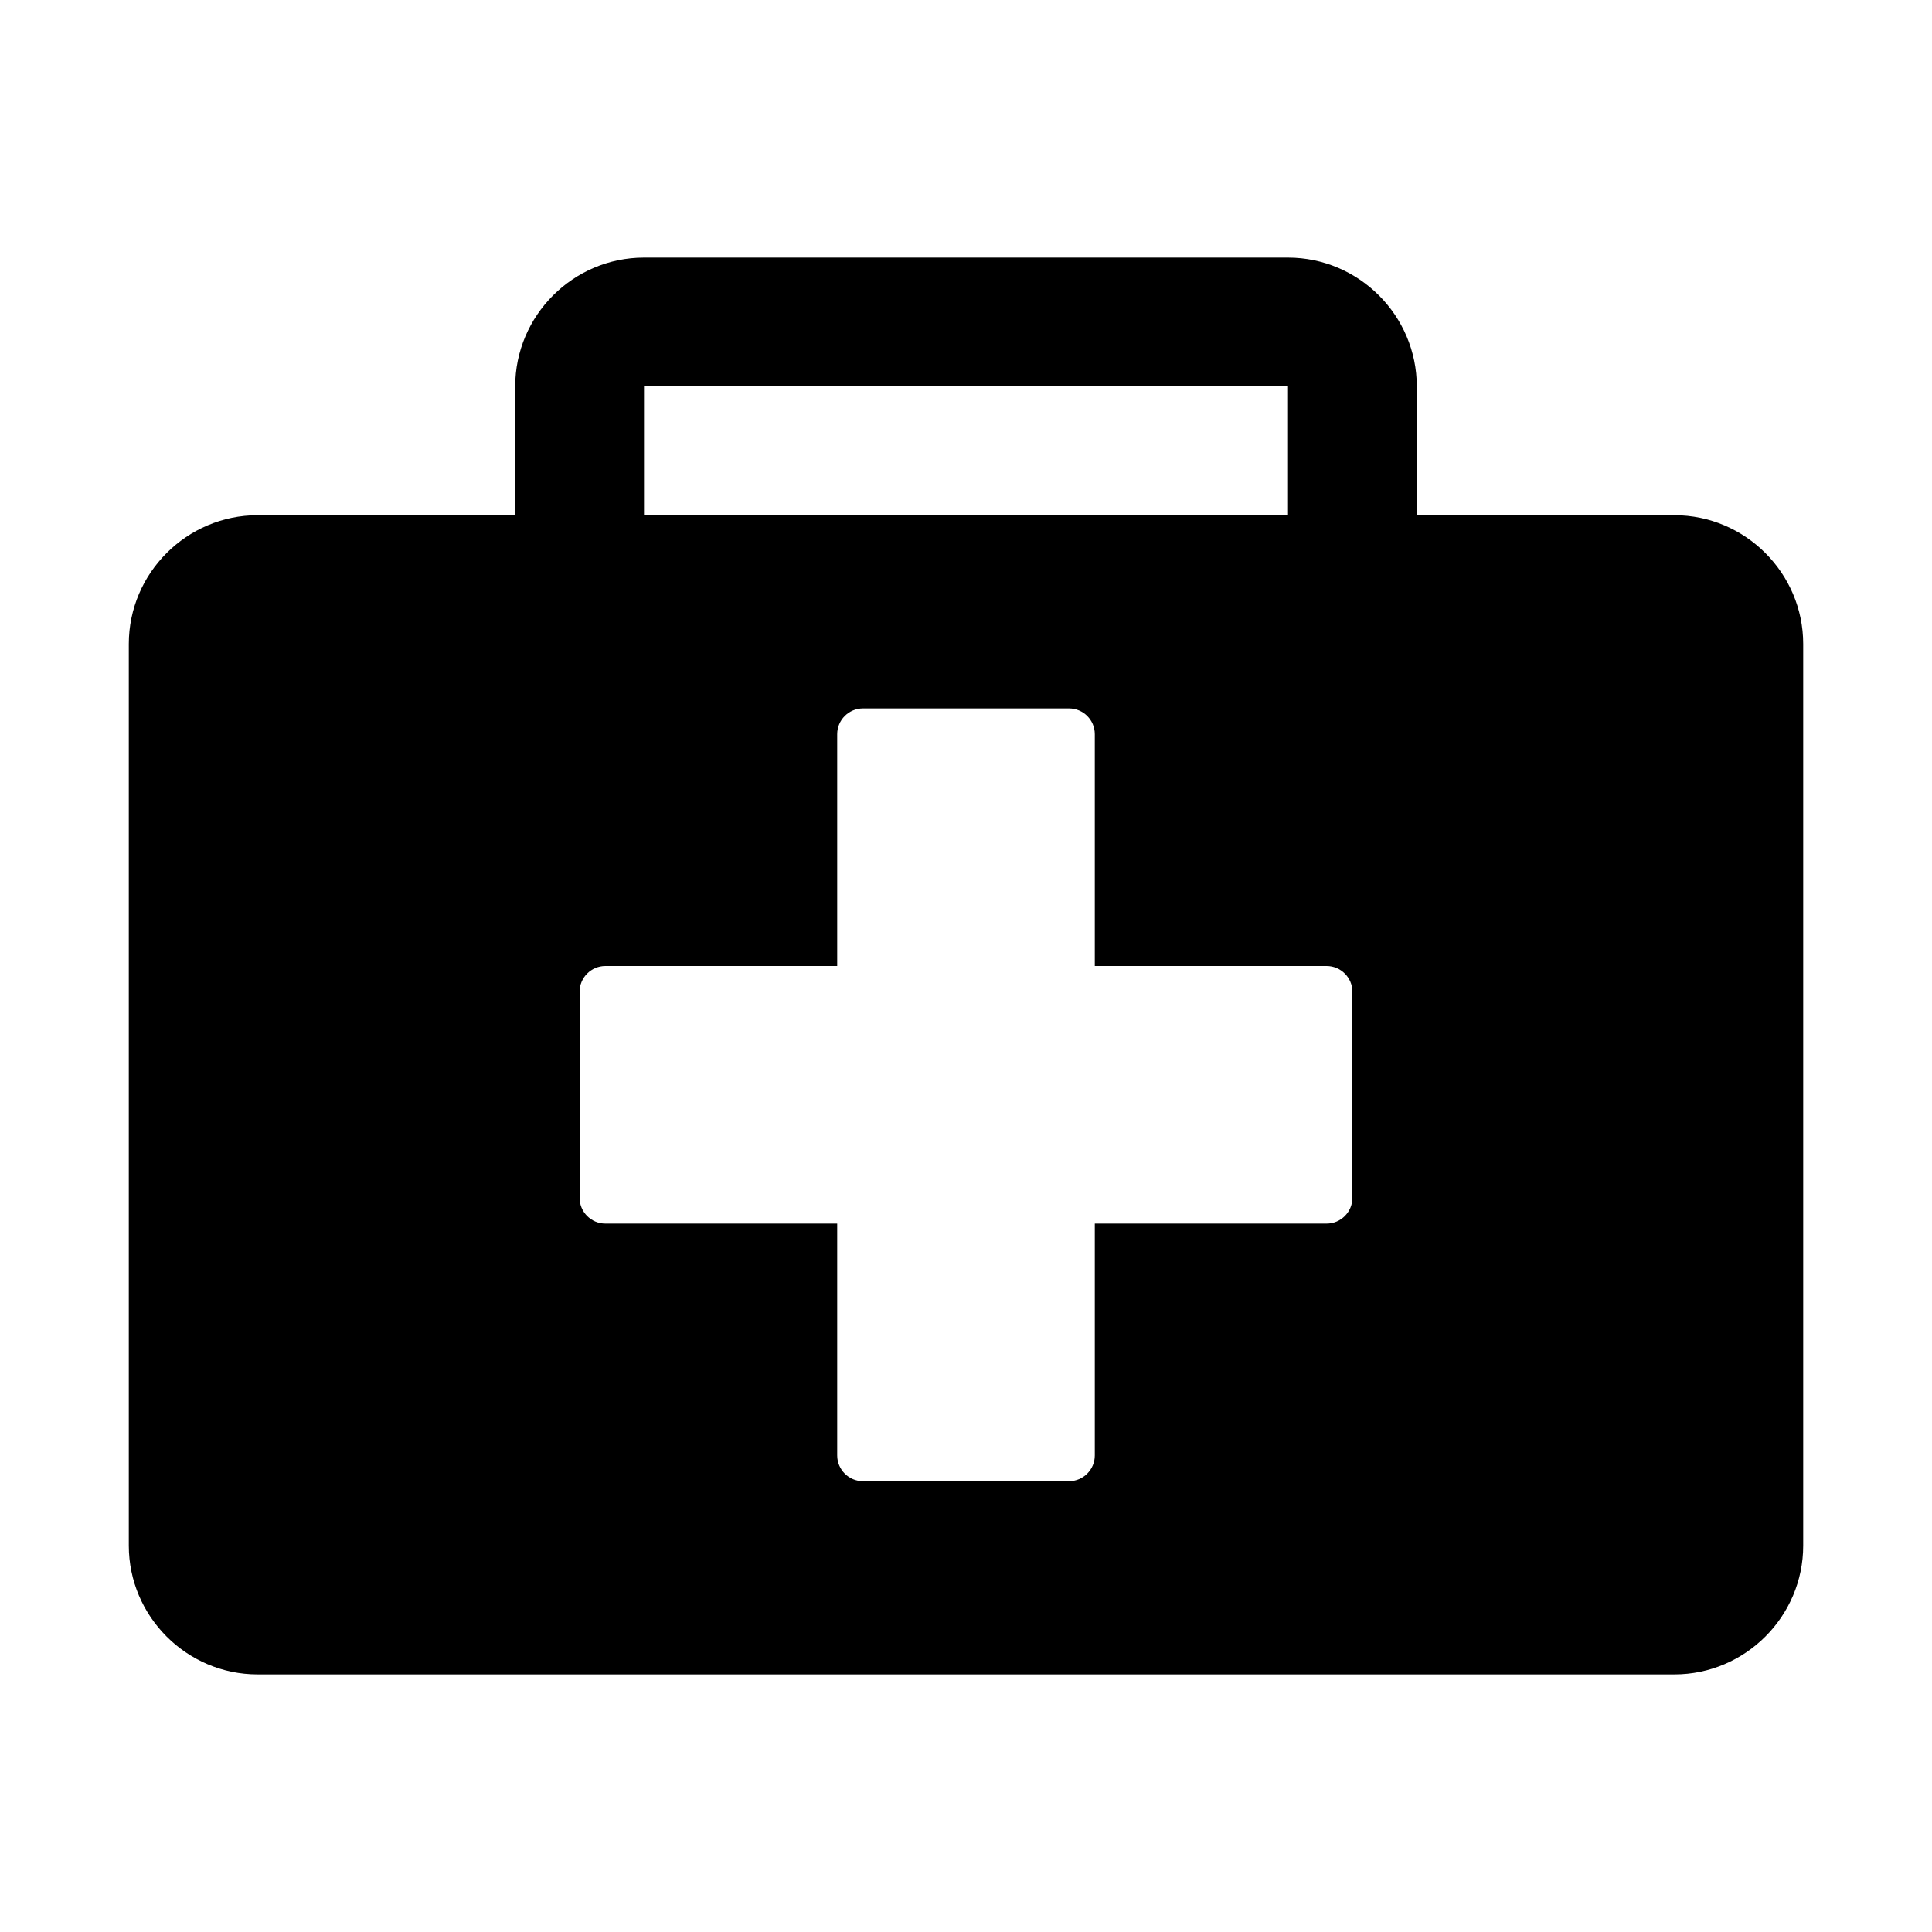
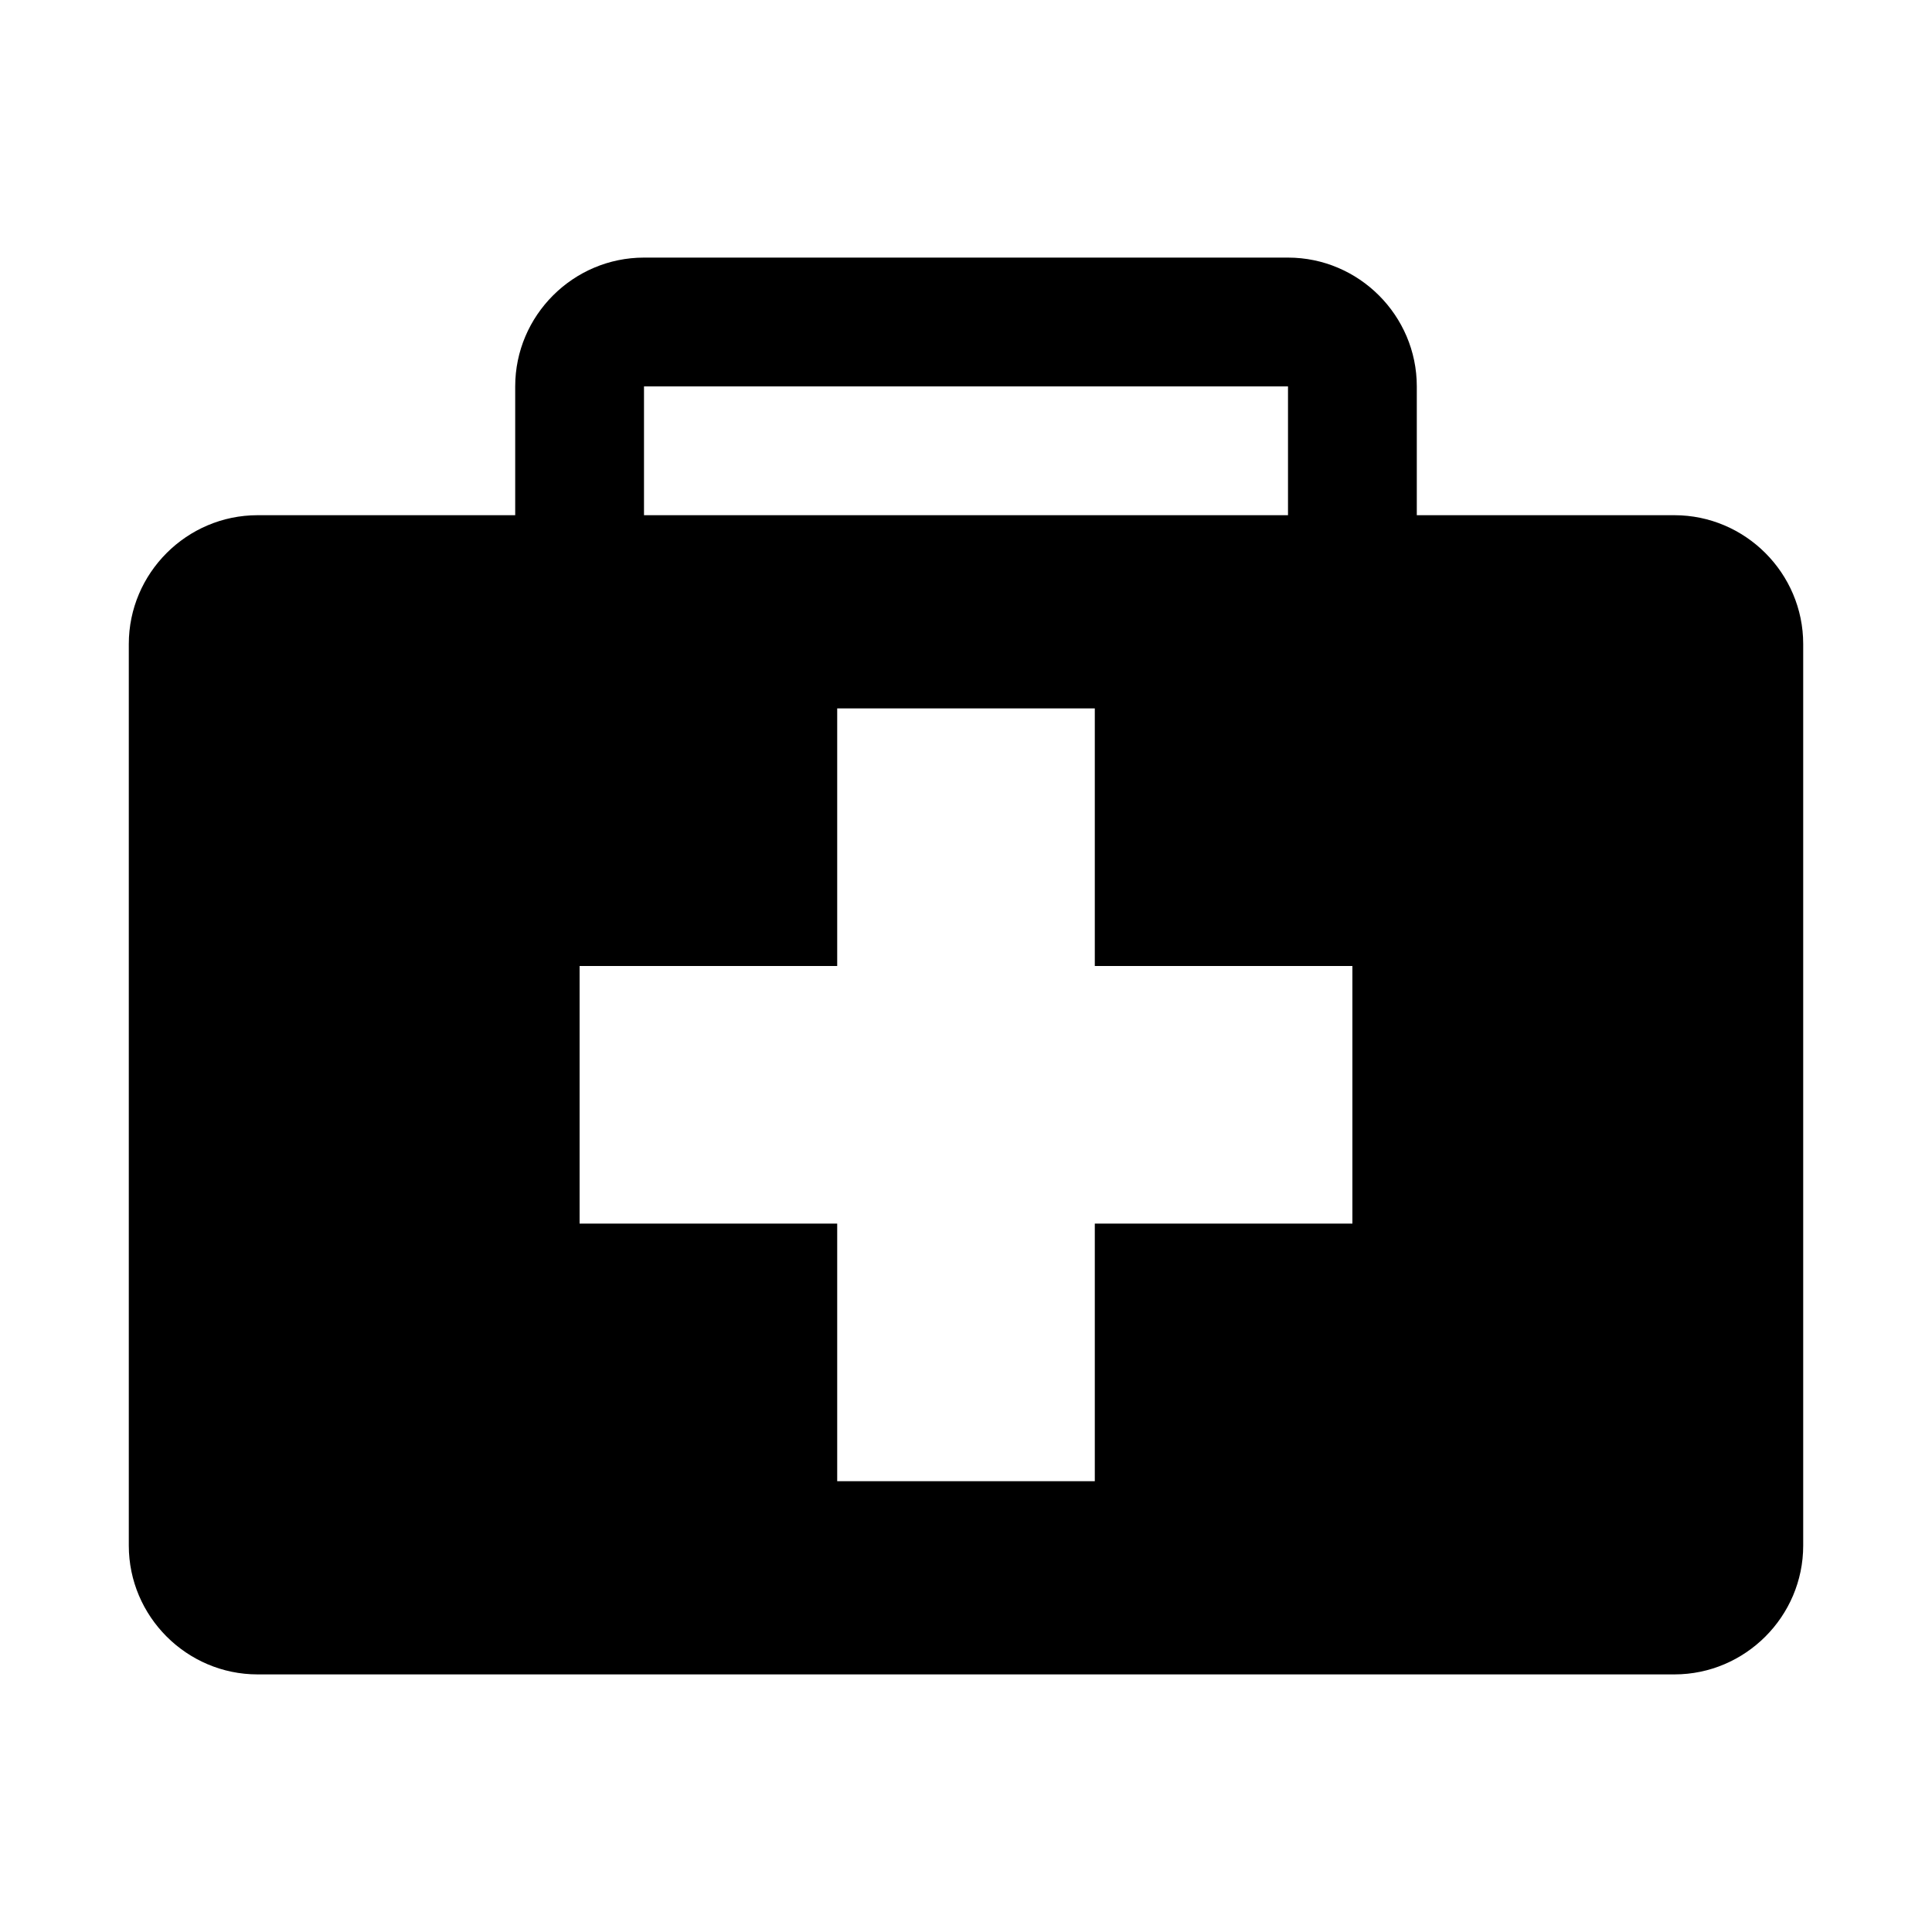
<svg xmlns="http://www.w3.org/2000/svg" viewBox="0 0 15 15">
-   <path d="M5 4L10 4L10 3L5 3L5 4ZM10 2C10.55 2 11 2.45 11 3L11 4L13 4C13.55 4 14 4.45 14 5L14 12C14 12.55 13.55 13 13 13L2 13C1.45 13 1 12.55 1 12L1 5C1 4.45 1.45 4 2 4L4 4L4 3C4 2.45 4.45 2 5 2L10 2ZM8.3 5.5L6.7 5.5C6.59 5.5 6.5 5.59 6.5 5.7L6.5 7.5L4.7 7.5C4.59 7.5 4.5 7.59 4.5 7.7L4.5 9.3C4.5 9.41 4.59 9.5 4.7 9.5L6.5 9.5L6.5 11.3C6.5 11.41 6.59 11.5 6.7 11.5L8.3 11.5C8.41 11.5 8.5 11.41 8.5 11.3L8.5 9.5L10.3 9.5C10.41 9.5 10.5 9.41 10.5 9.3L10.5 7.7C10.5 7.59 10.41 7.5 10.3 7.5L8.5 7.5L8.5 5.7C8.5 5.59 8.41 5.5 8.3 5.5Z" />
+   <path d="M10 2C10.55 2 11 2.45 11 3L11 4L13 4C13.55 4 14 4.45 14 5L14 12C14 12.55 13.55 13 13 13L2 13C1.45 13 1 12.55 1 12L1 5C1 4.45 1.45 4 2 4L4 4L4 3C4 2.45 4.45 2 5 2L10 2ZM8.5 5.5L6.5 5.5L6.5 7.5L4.5 7.5L4.5 9.5L6.5 9.5L6.5 11.5L8.5 11.5L8.5 9.5L10.5 9.5L10.5 7.5L8.5 7.5L8.5 5.5ZM10 3L5 3L5 4L10 4L10 3Z" />
</svg>
